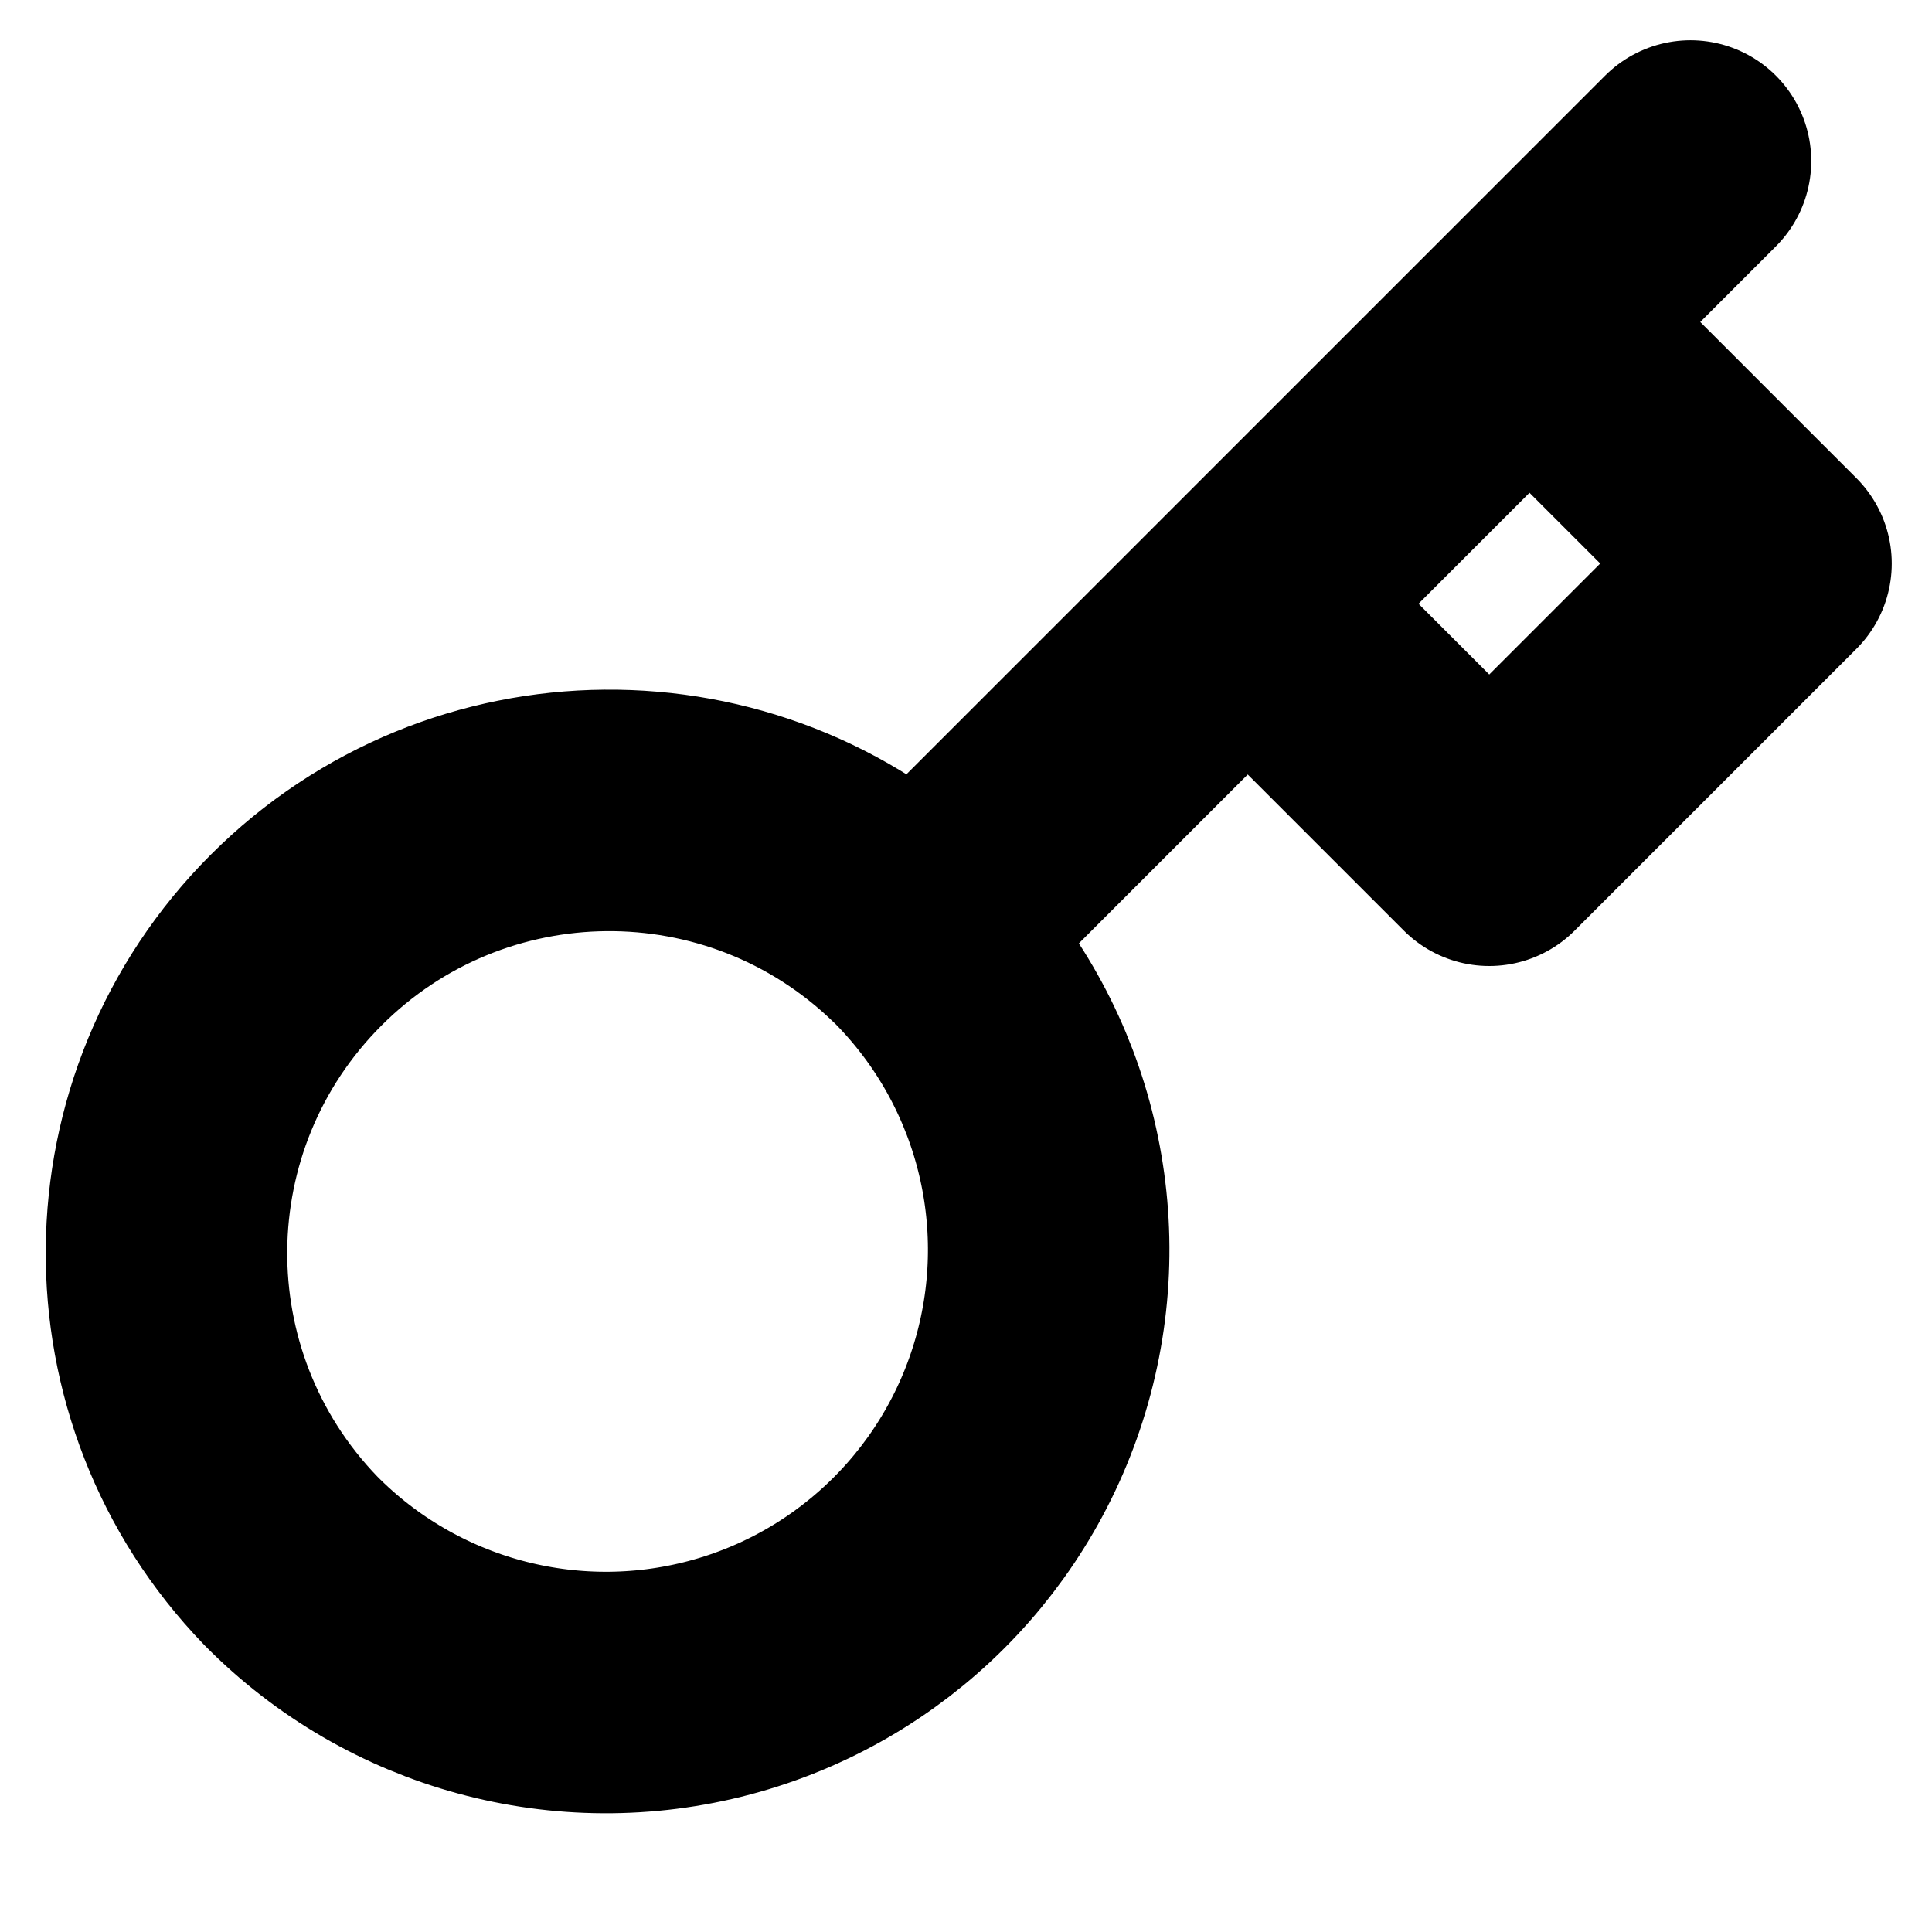
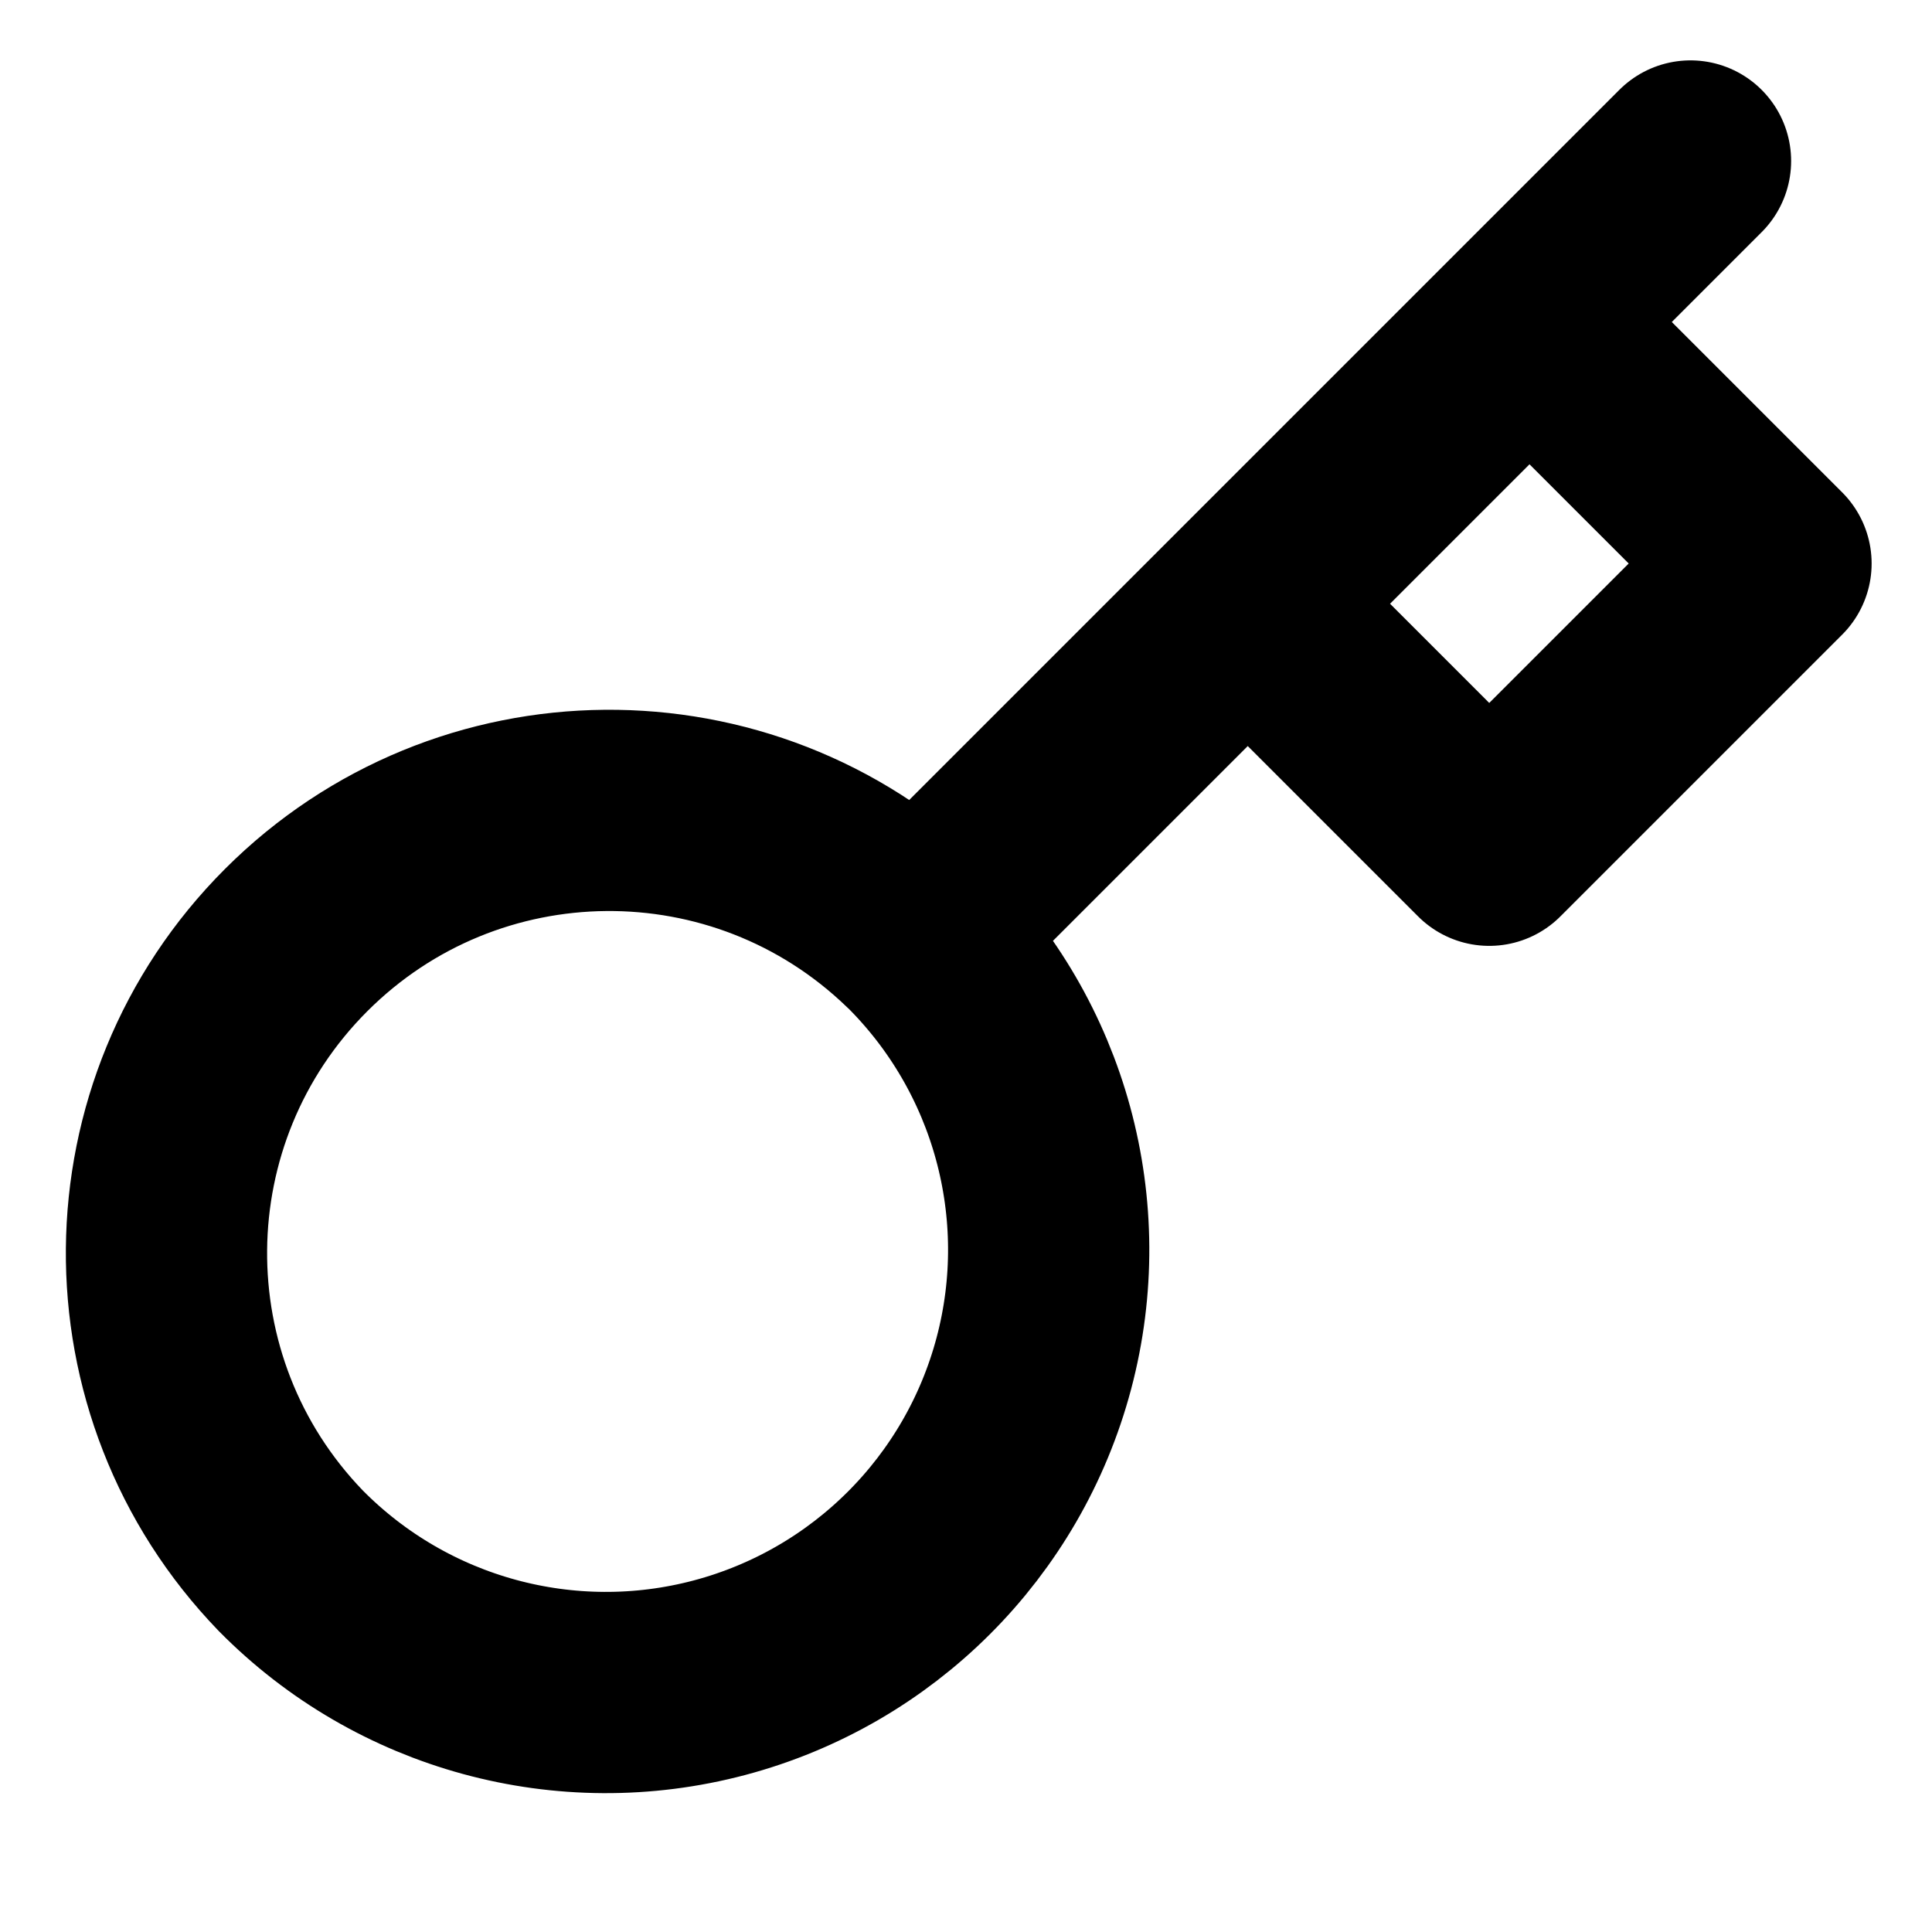
- <svg xmlns="http://www.w3.org/2000/svg" width="24" height="24" viewBox="0 0 24 24" fill="none" stroke="currentColor" stroke-width="3" stroke-linecap="round" stroke-linejoin="round">
+ <svg xmlns="http://www.w3.org/2000/svg" width="24" height="24" viewBox="0 0 24 24" fill="none" stroke="currentColor" stroke-width="2.5" stroke-linecap="round" stroke-linejoin="round">
  <path d="M21 2l-2 2m-7.61 7.61a5.5 5.5 0 1 1-7.778 7.778 5.5 5.5 0 0 1 7.777-7.777zm0 0L15.5 7.5m0 0l3 3L22 7l-3-3m-3.5 3.5L19 4" />
</svg>
